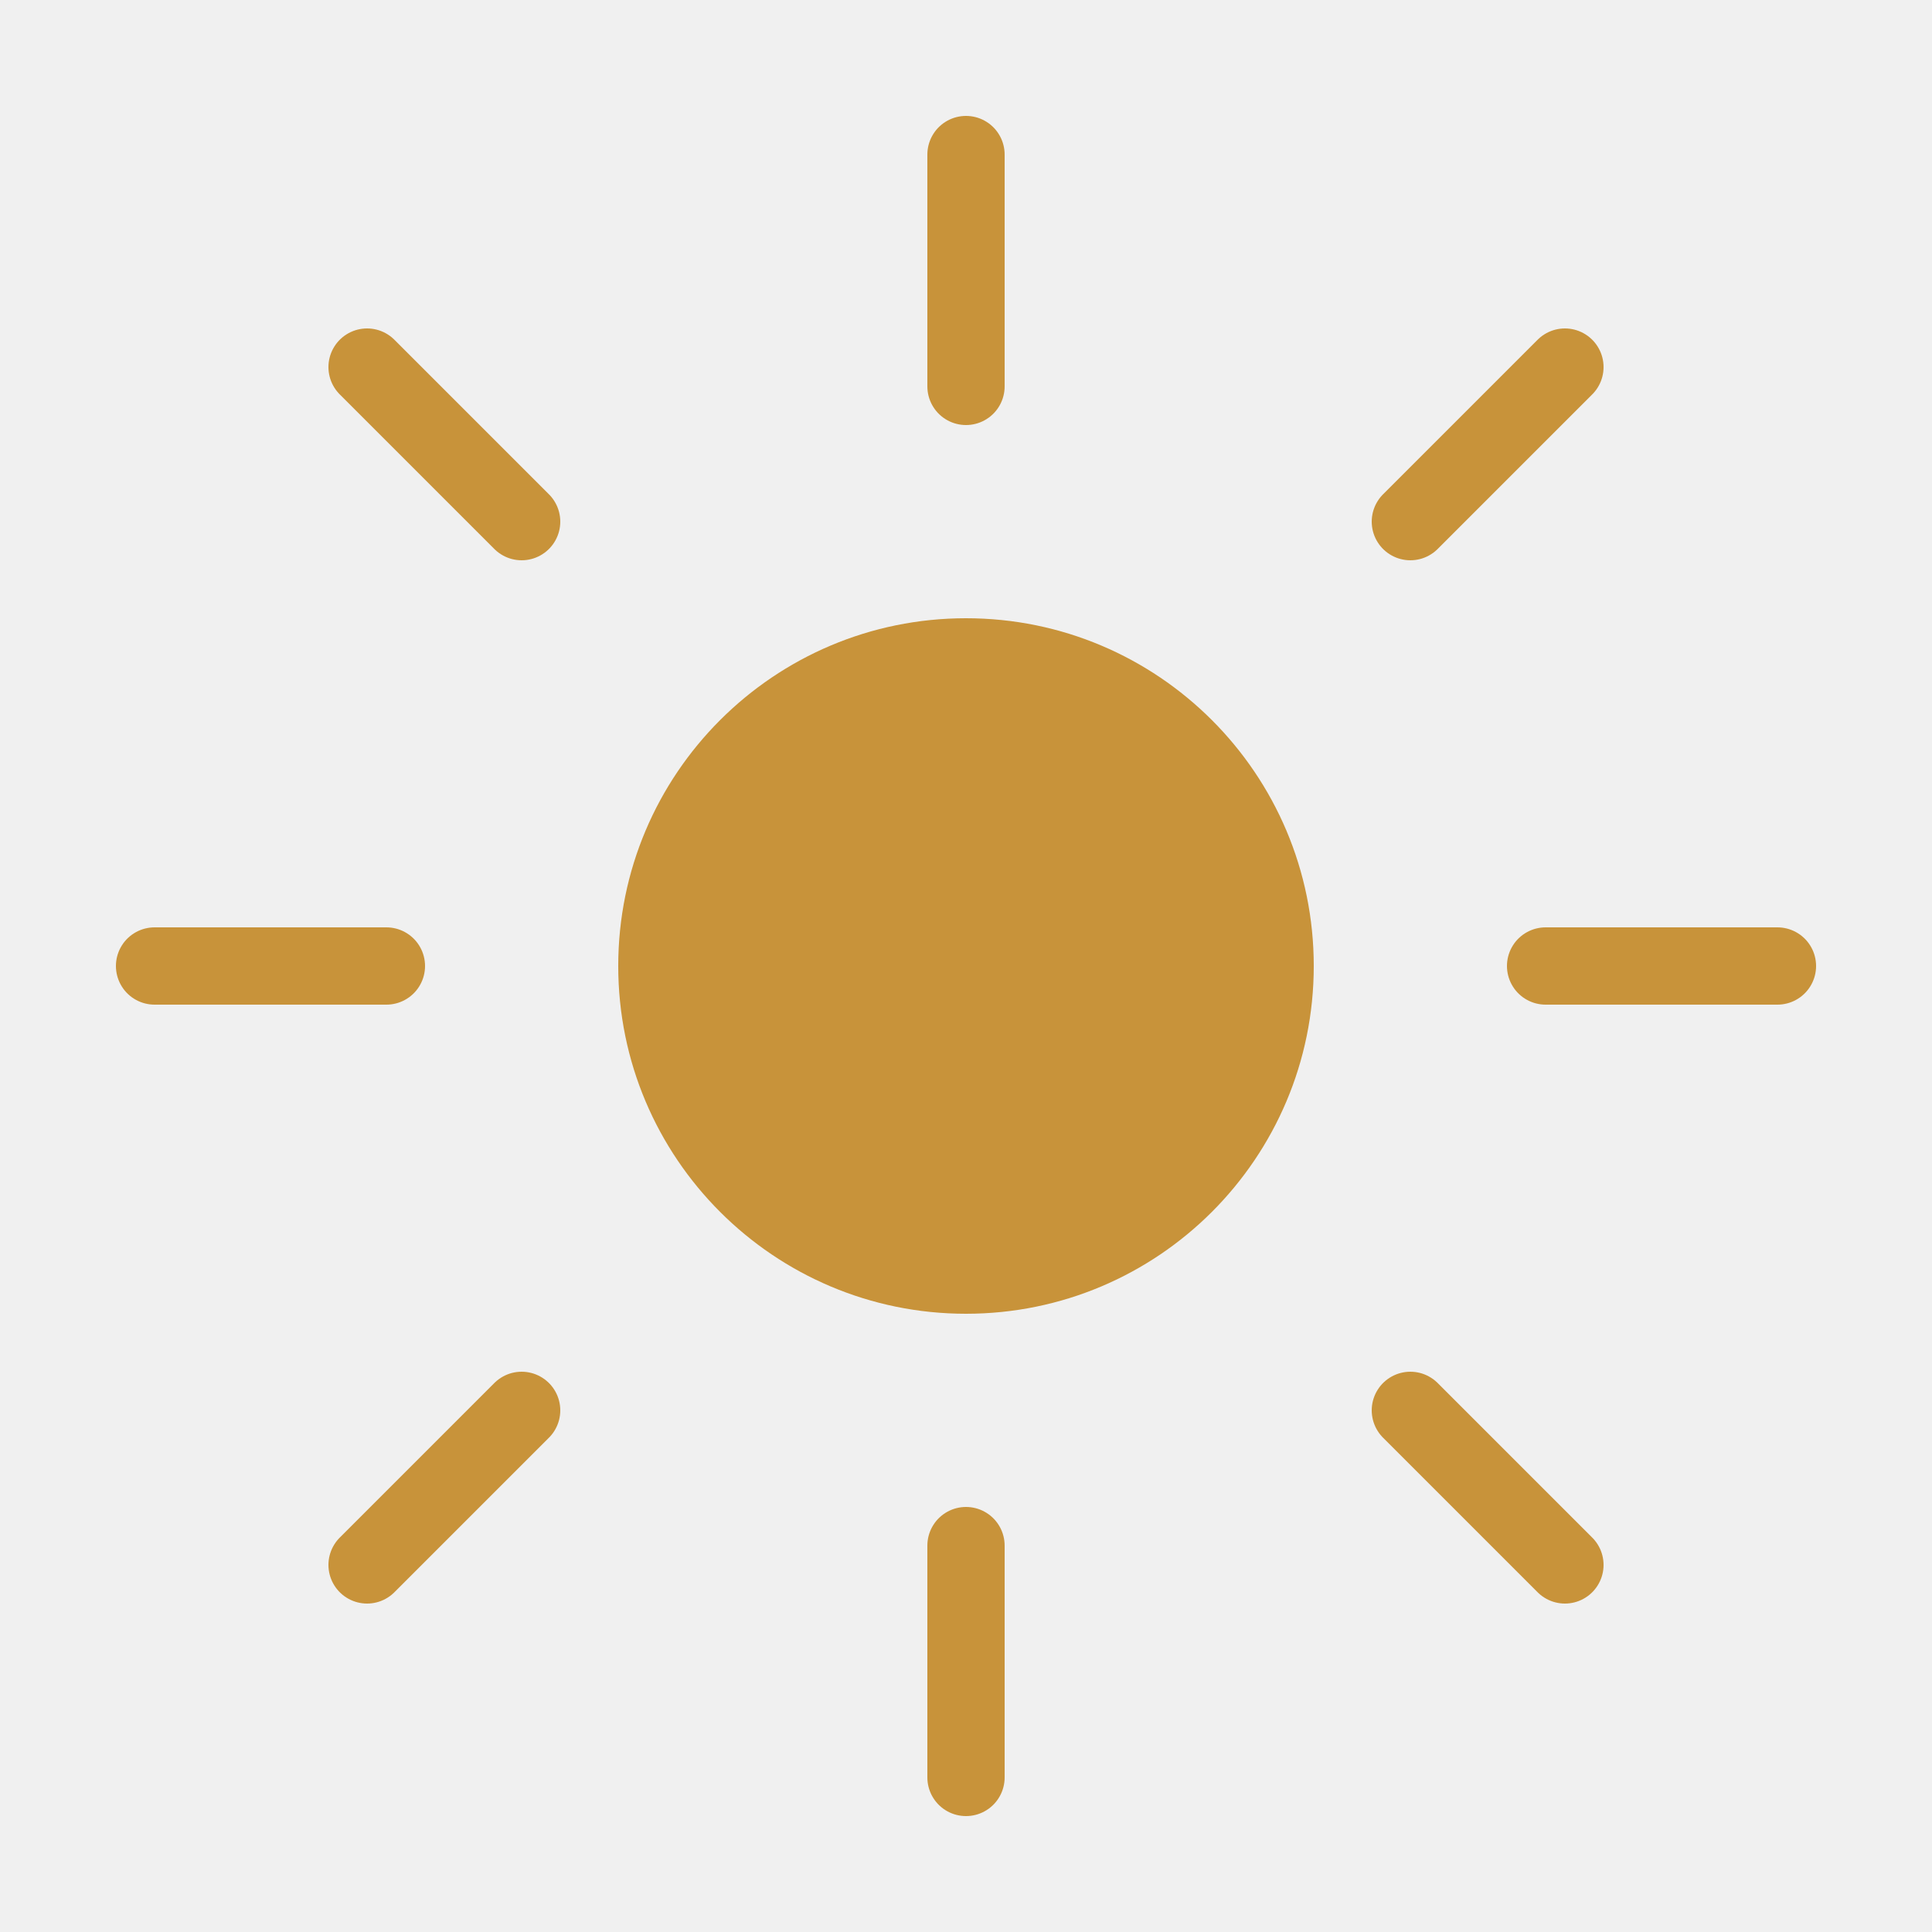
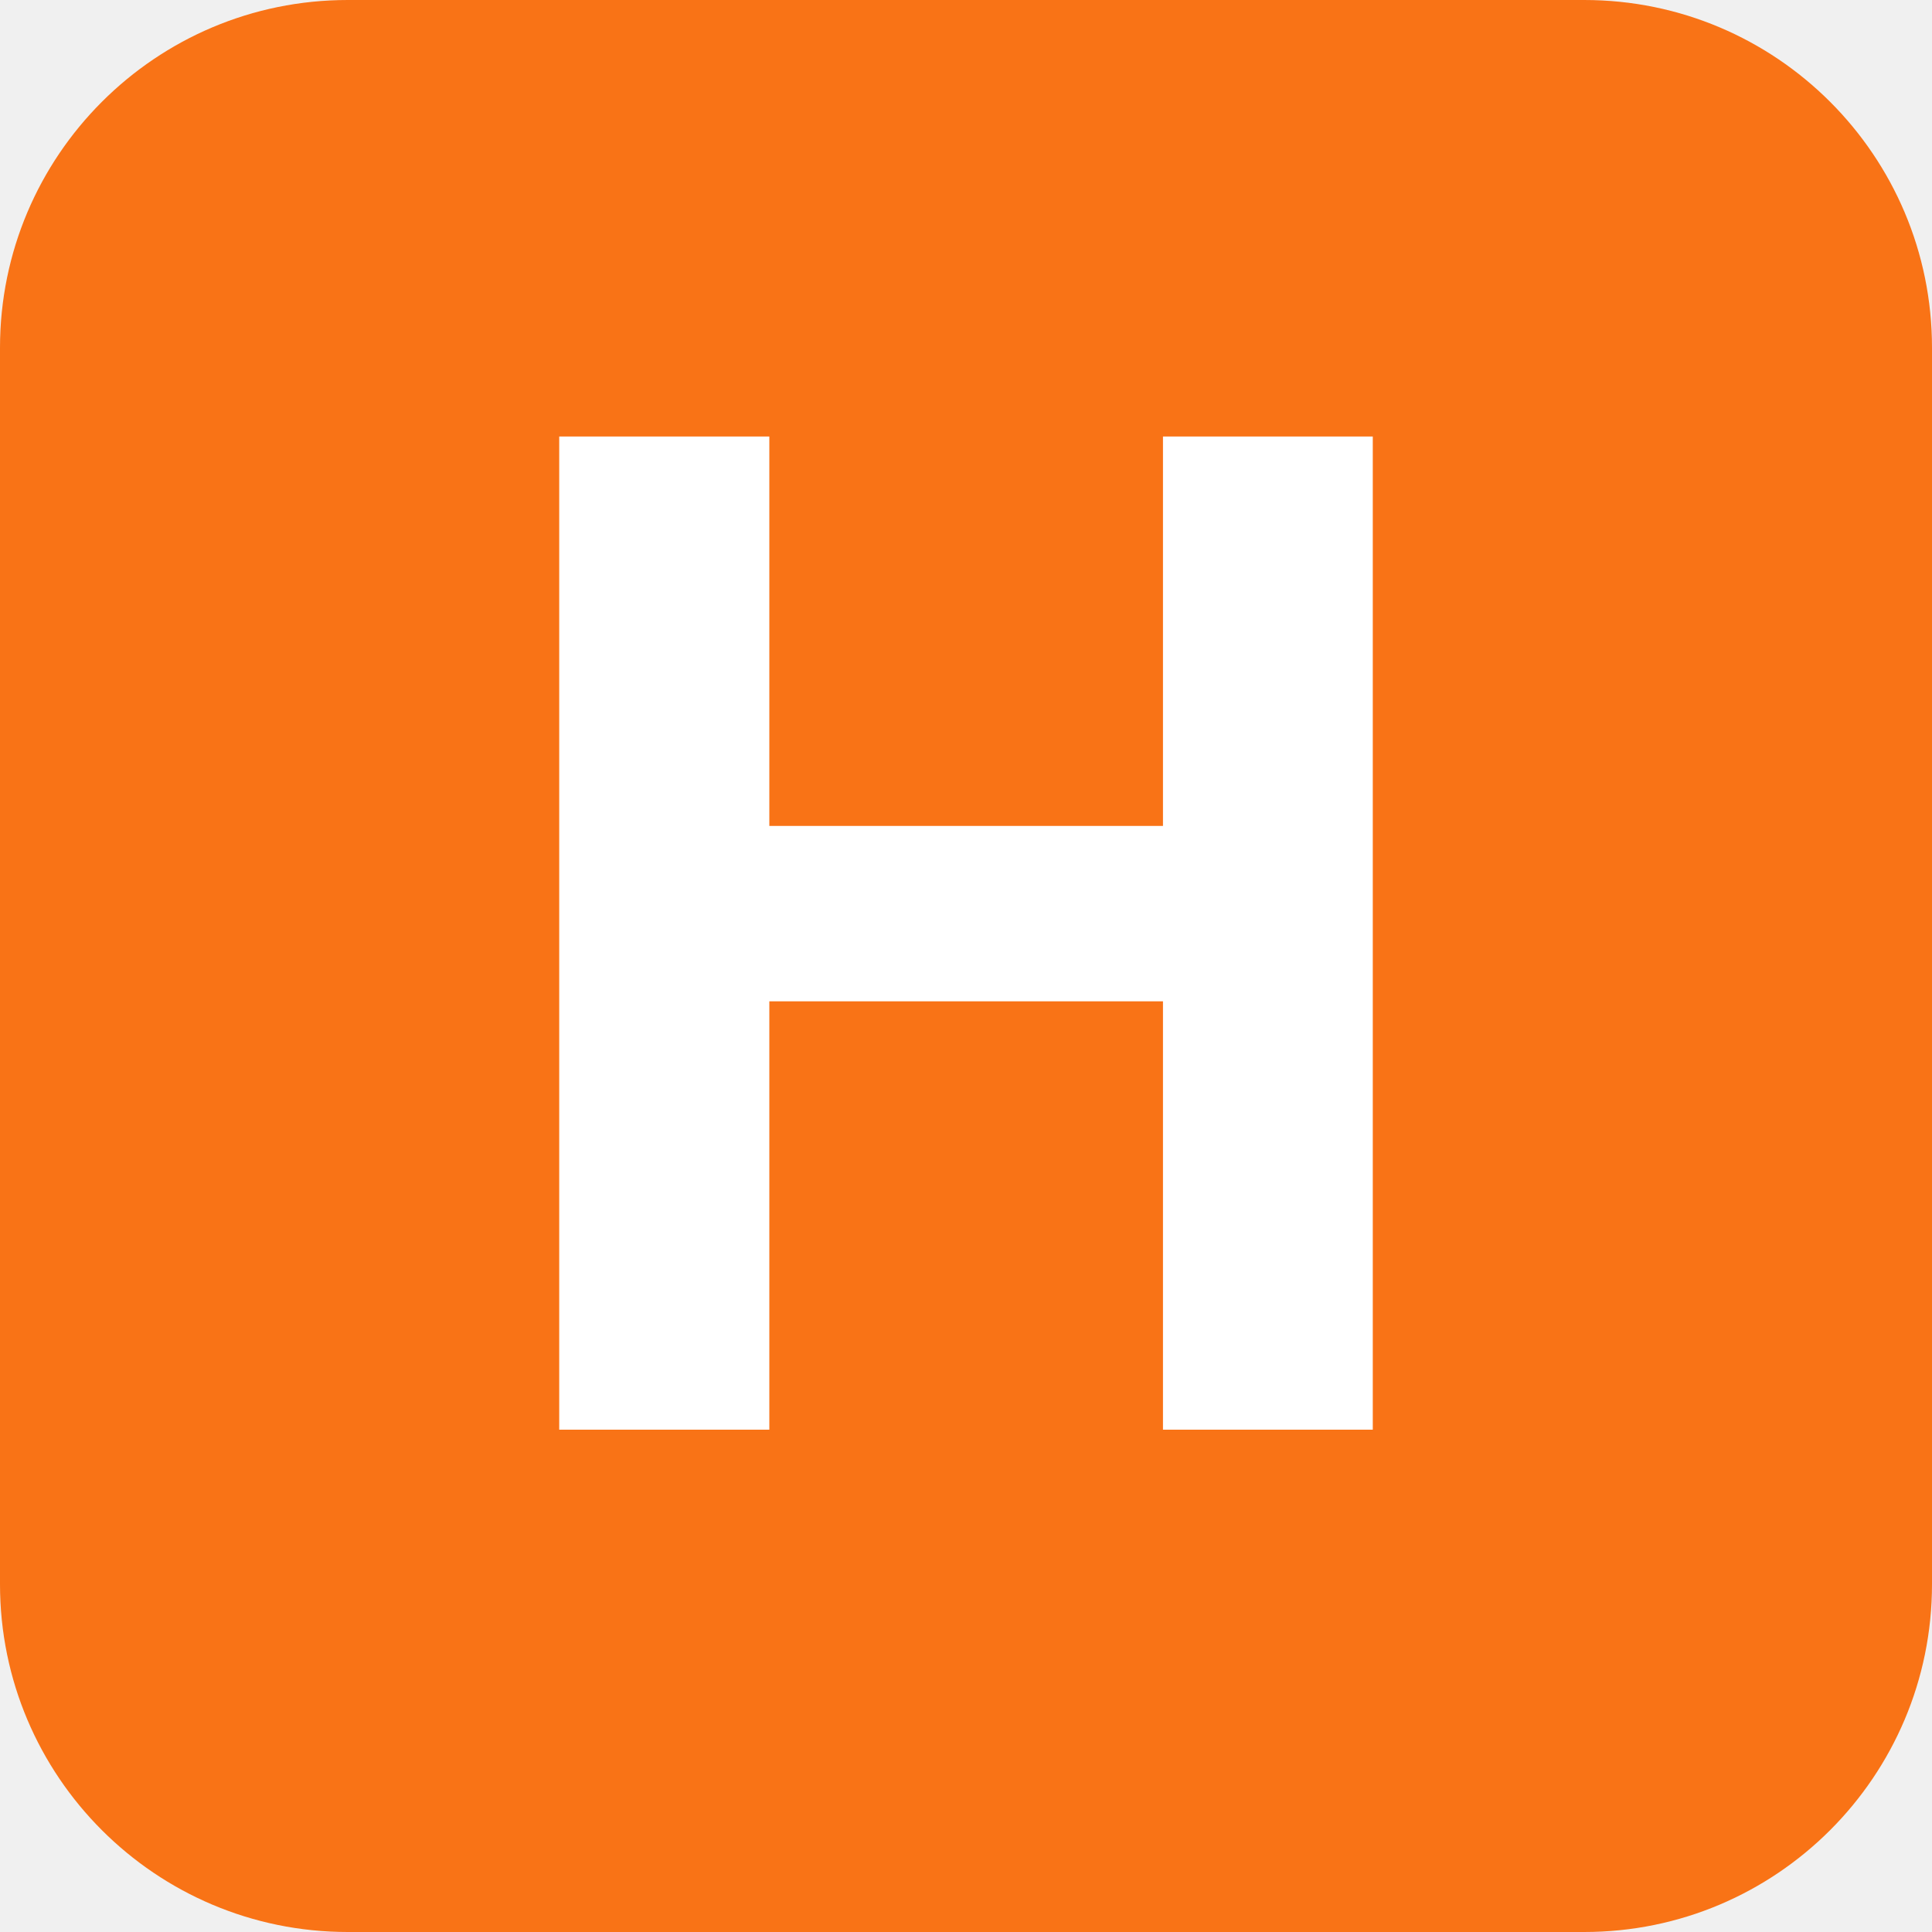
<svg xmlns="http://www.w3.org/2000/svg" viewBox="0 0 100 100">
-   <circle cx="50" cy="50" r="18" fill="#C8933A" />
-   <g stroke="#C8933A" stroke-width="4" stroke-linecap="round">
-     <line x1="50" y1="8" x2="50" y2="20" />
-     <line x1="50" y1="80" x2="50" y2="92" />
-     <line x1="8" y1="50" x2="20" y2="50" />
-     <line x1="80" y1="50" x2="92" y2="50" />
-     <line x1="19" y1="19" x2="27" y2="27" />
-     <line x1="73" y1="73" x2="81" y2="81" />
-     <line x1="81" y1="19" x2="73" y2="27" />
-     <line x1="27" y1="73" x2="19" y2="81" />
-   </g>
+   <rect width="100" height="100" rx="18" fill="#F97316" />
+   <text x="50" y="74" font-family="Arial Black, sans-serif" font-weight="900" font-size="72" text-anchor="middle" fill="white">H</text>
</svg>
